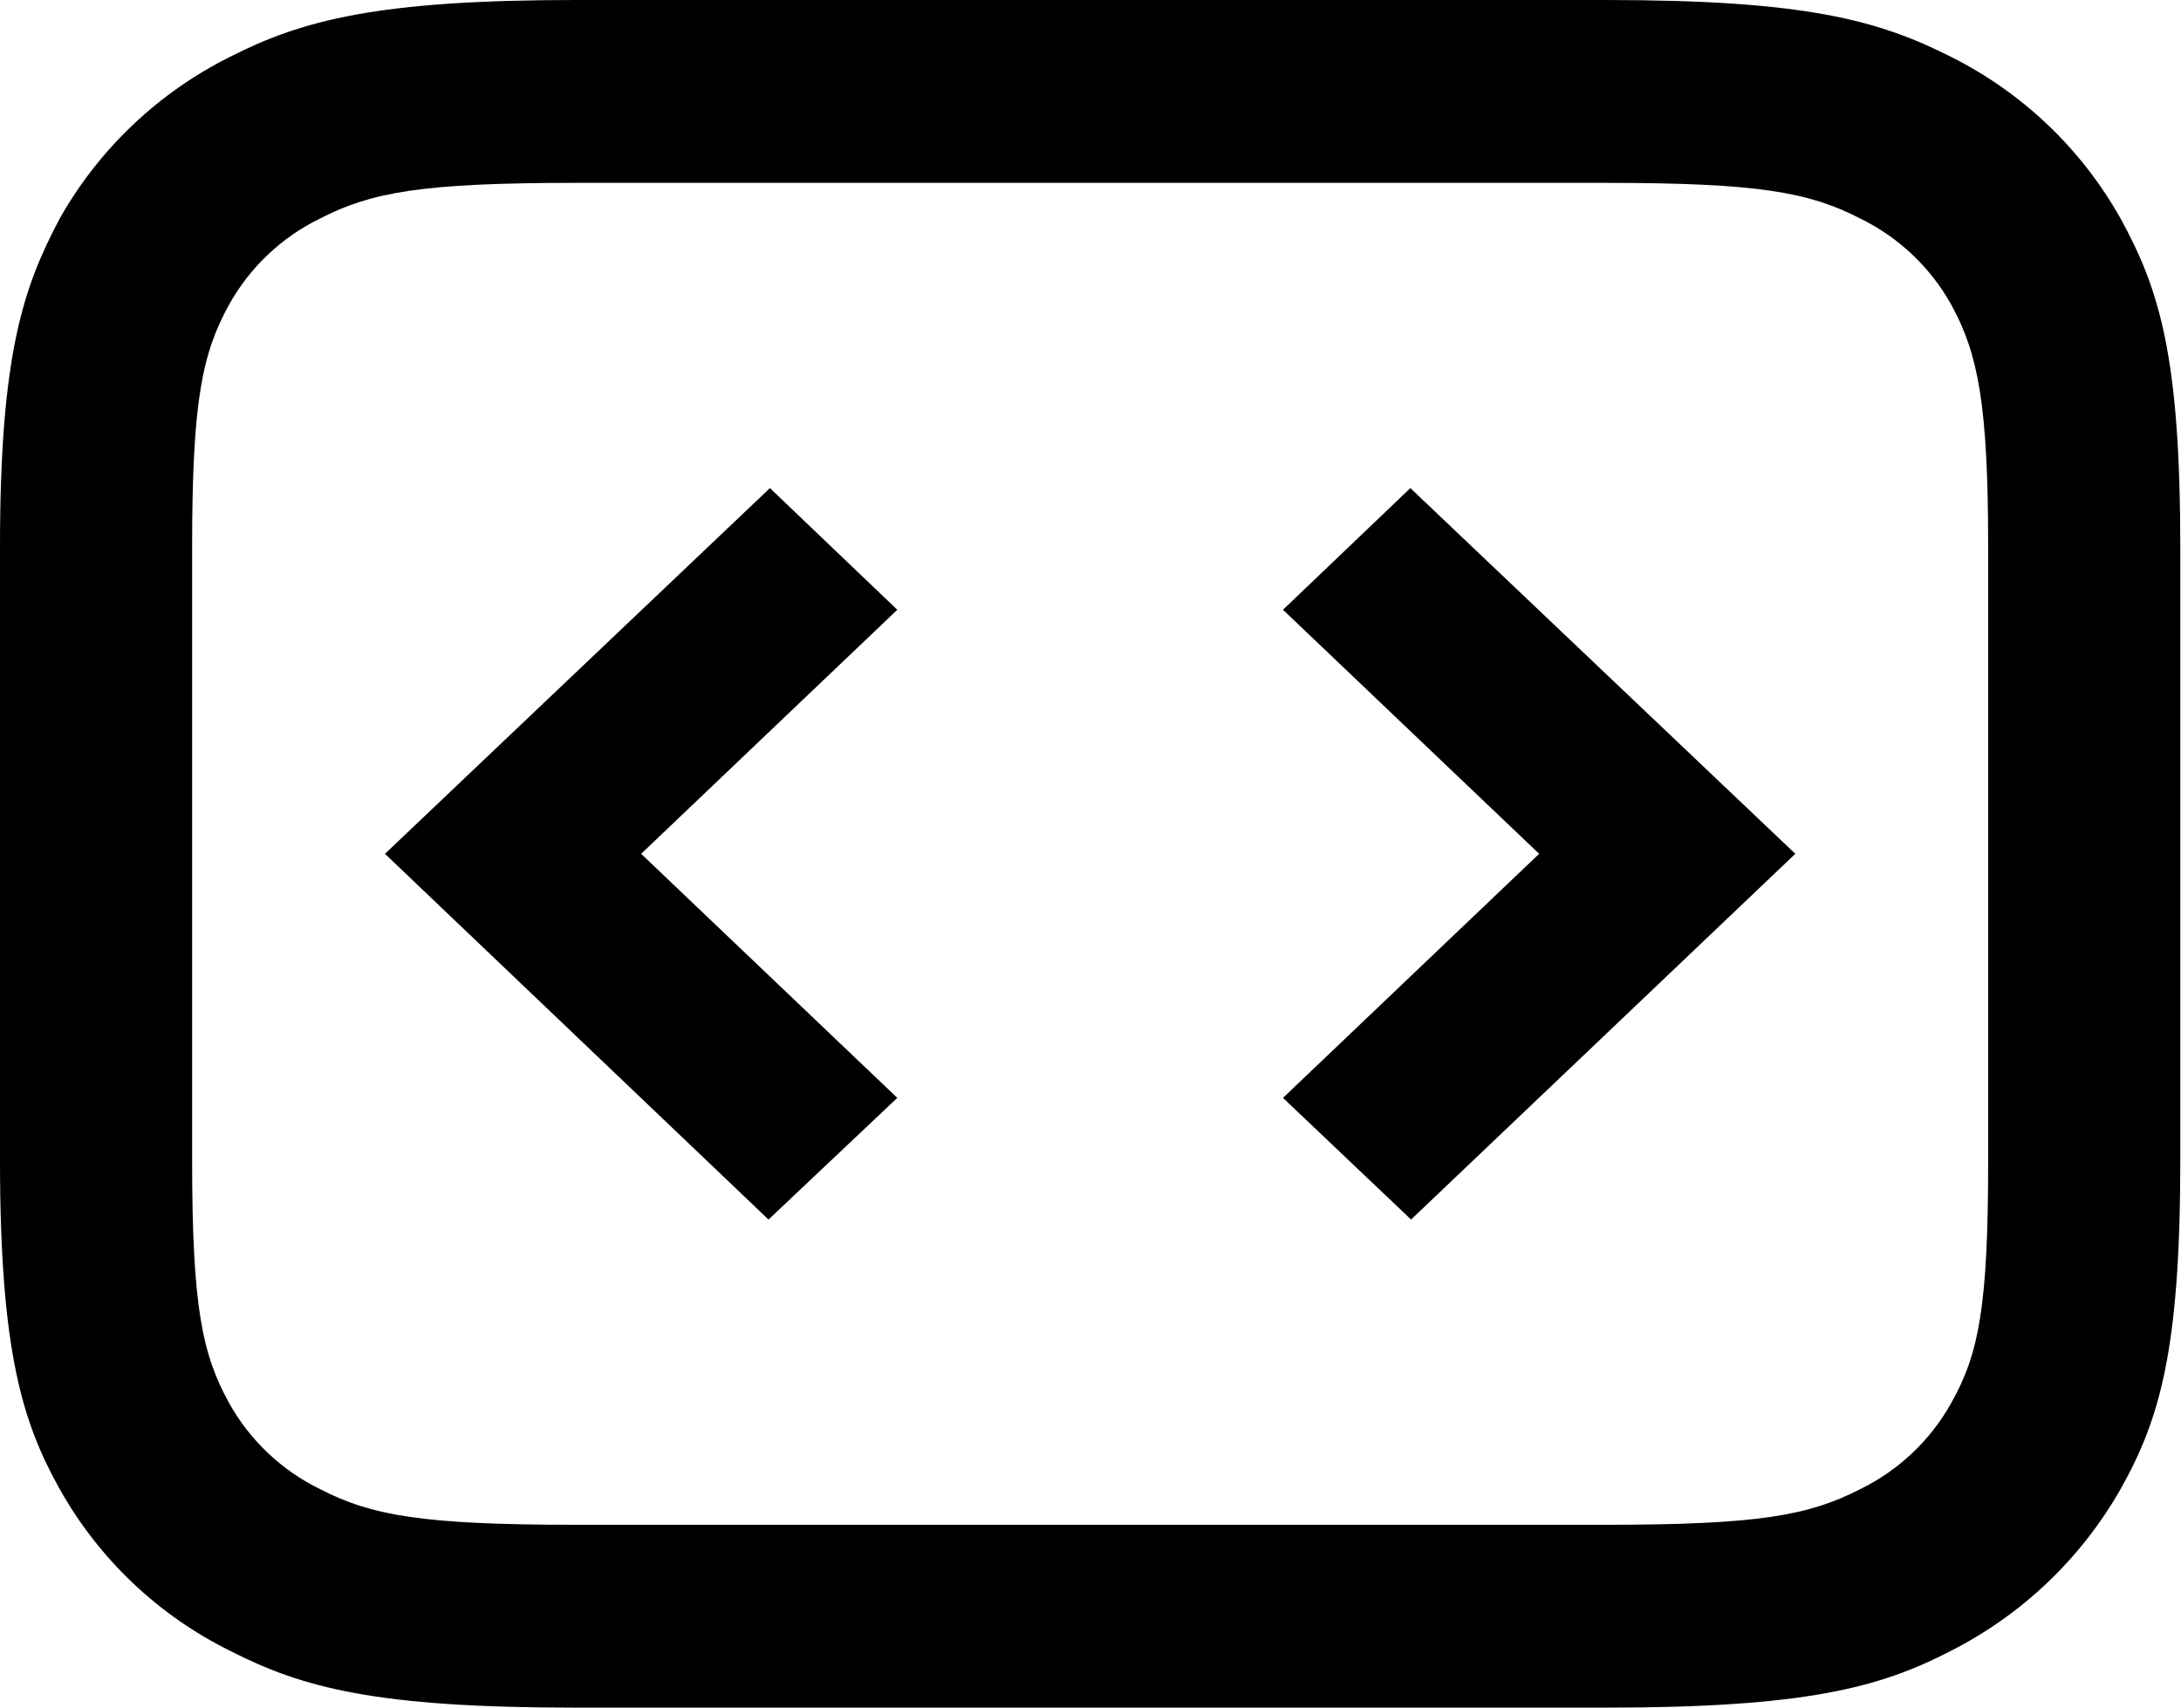
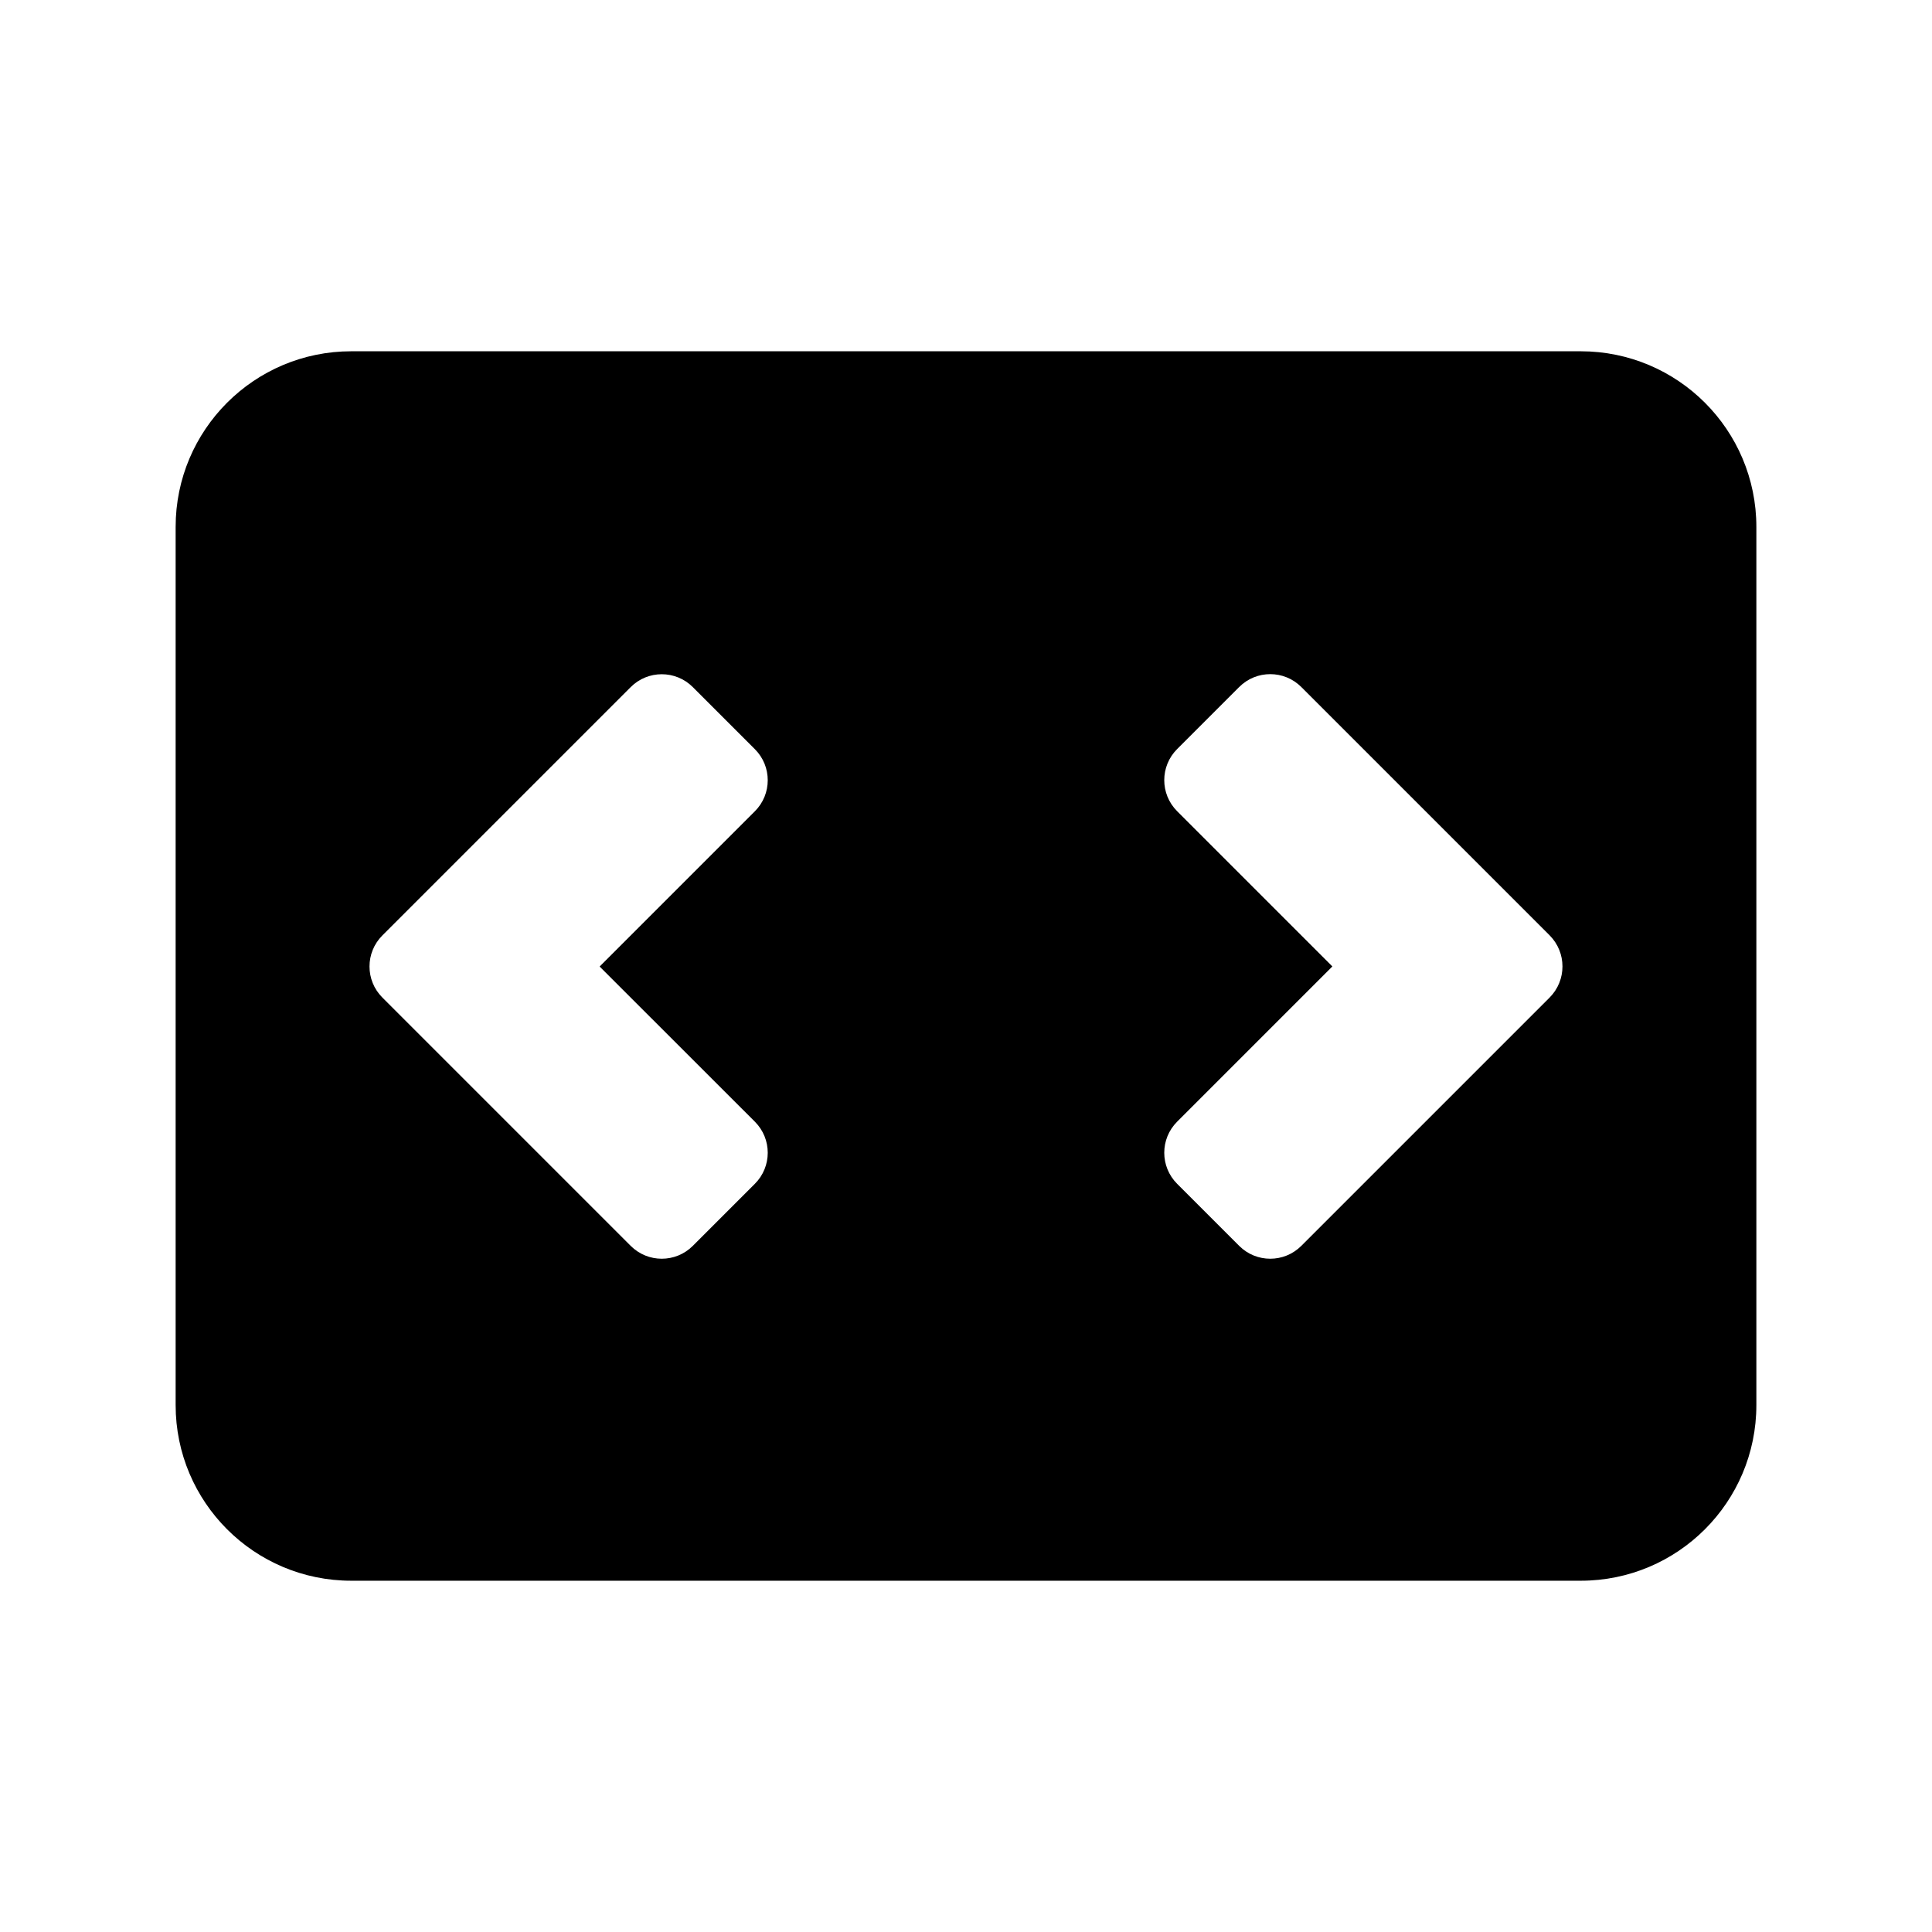
- <svg xmlns="http://www.w3.org/2000/svg" id="图层_2" data-name="图层 2" viewBox="0 0 30.65 24">
-   <path d="M8.77,6.57c-2.16,0-2.87.13-3.59.5A2.94,2.94,0,0,0,3.9,8.28c-.38.69-.52,1.36-.52,3.41v8.62c0,2.05.14,2.72.52,3.41a2.94,2.94,0,0,0,1.28,1.21c.72.37,1.43.5,3.59.5H23.24c2.15,0,2.86-.13,3.58-.5a2.94,2.94,0,0,0,1.28-1.21c.39-.69.52-1.36.52-3.41V11.69c0-2-.14-2.72-.52-3.41a2.94,2.94,0,0,0-1.28-1.21c-.72-.37-1.43-.5-3.58-.5ZM8.77,4H23.24c2.81,0,3.83.28,4.86.8a5.61,5.61,0,0,1,2.38,2.27c.55,1,.84,1.95.84,4.62v8.62c0,2.67-.29,3.64-.84,4.62A5.73,5.73,0,0,1,28.1,27.2c-1,.52-2.05.8-4.86.8H8.77c-2.82,0-3.84-.28-4.86-.8a5.58,5.58,0,0,1-2.39-2.27C1,24,.68,23,.68,20.31V11.69C.68,9,1,8.05,1.52,7.07A5.64,5.64,0,0,1,3.91,4.8C4.93,4.28,6,4,8.77,4ZM20.5,10.86,25.91,16l-5.4,5.14-1.8-1.71L22.31,16l-3.6-3.43Zm-9,0L6.09,16l5.39,5.14,1.81-1.71L9.69,16l3.6-3.43Z" transform="translate(-0.68 -4)" />
+ <svg xmlns="http://www.w3.org/2000/svg" viewBox="0 0 22 22">
+   <path d="M18 4H4a2 2 0 0 0-2 2v10a2 2 0 0 0 2 2h14a2 2 0 0 0 2-2V6a2 2 0 0 0-2-2zm-9.404 8.773a.5.5 0 0 1 0 .707l-.707.707a.5.5 0 0 1-.707 0l-2.828-2.828a.5.5 0 0 1 0-.707l2.828-2.828a.5.5 0 0 1 .707 0l.707.707a.5.5 0 0 1 0 .707l-1.768 1.768 1.768 1.767zm9.05-1.414l-2.828 2.828a.5.5 0 0 1-.707 0l-.707-.707a.5.5 0 0 1 0-.707l1.768-1.768-1.768-1.768a.5.5 0 0 1 0-.707l.707-.707a.5.5 0 0 1 .707 0l2.828 2.828a.502.502 0 0 1 0 .708z" />
</svg>
